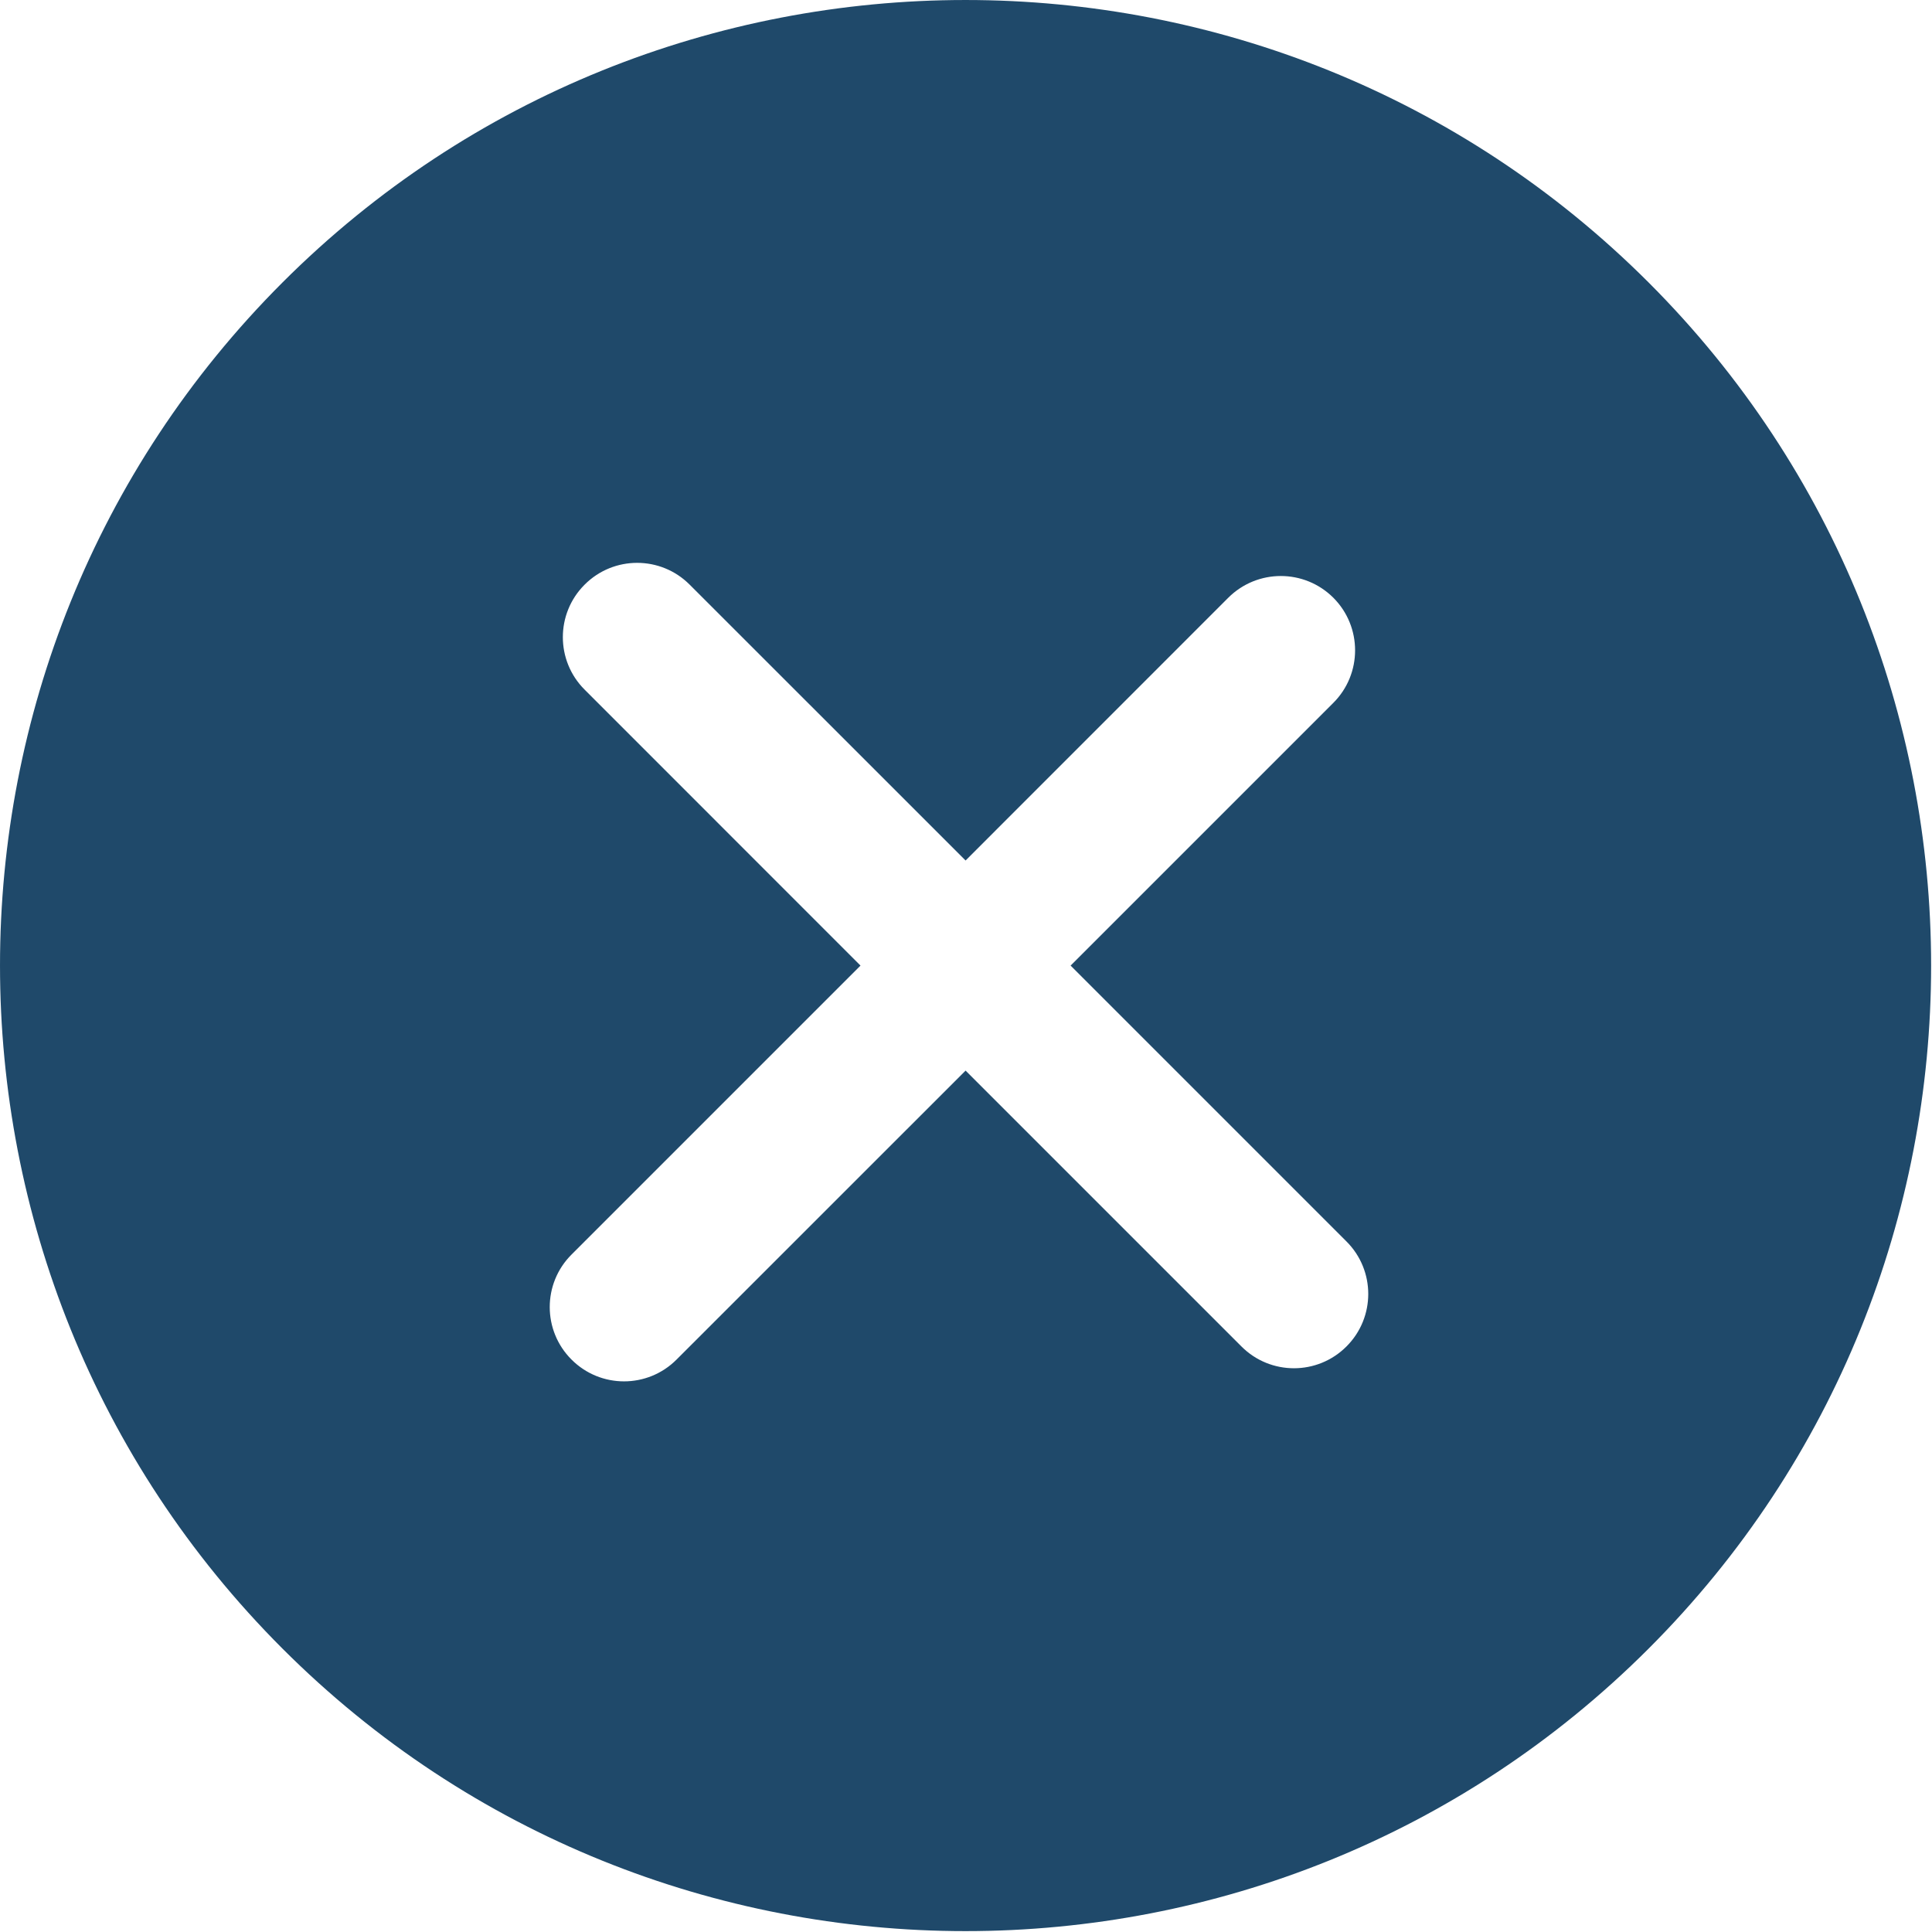
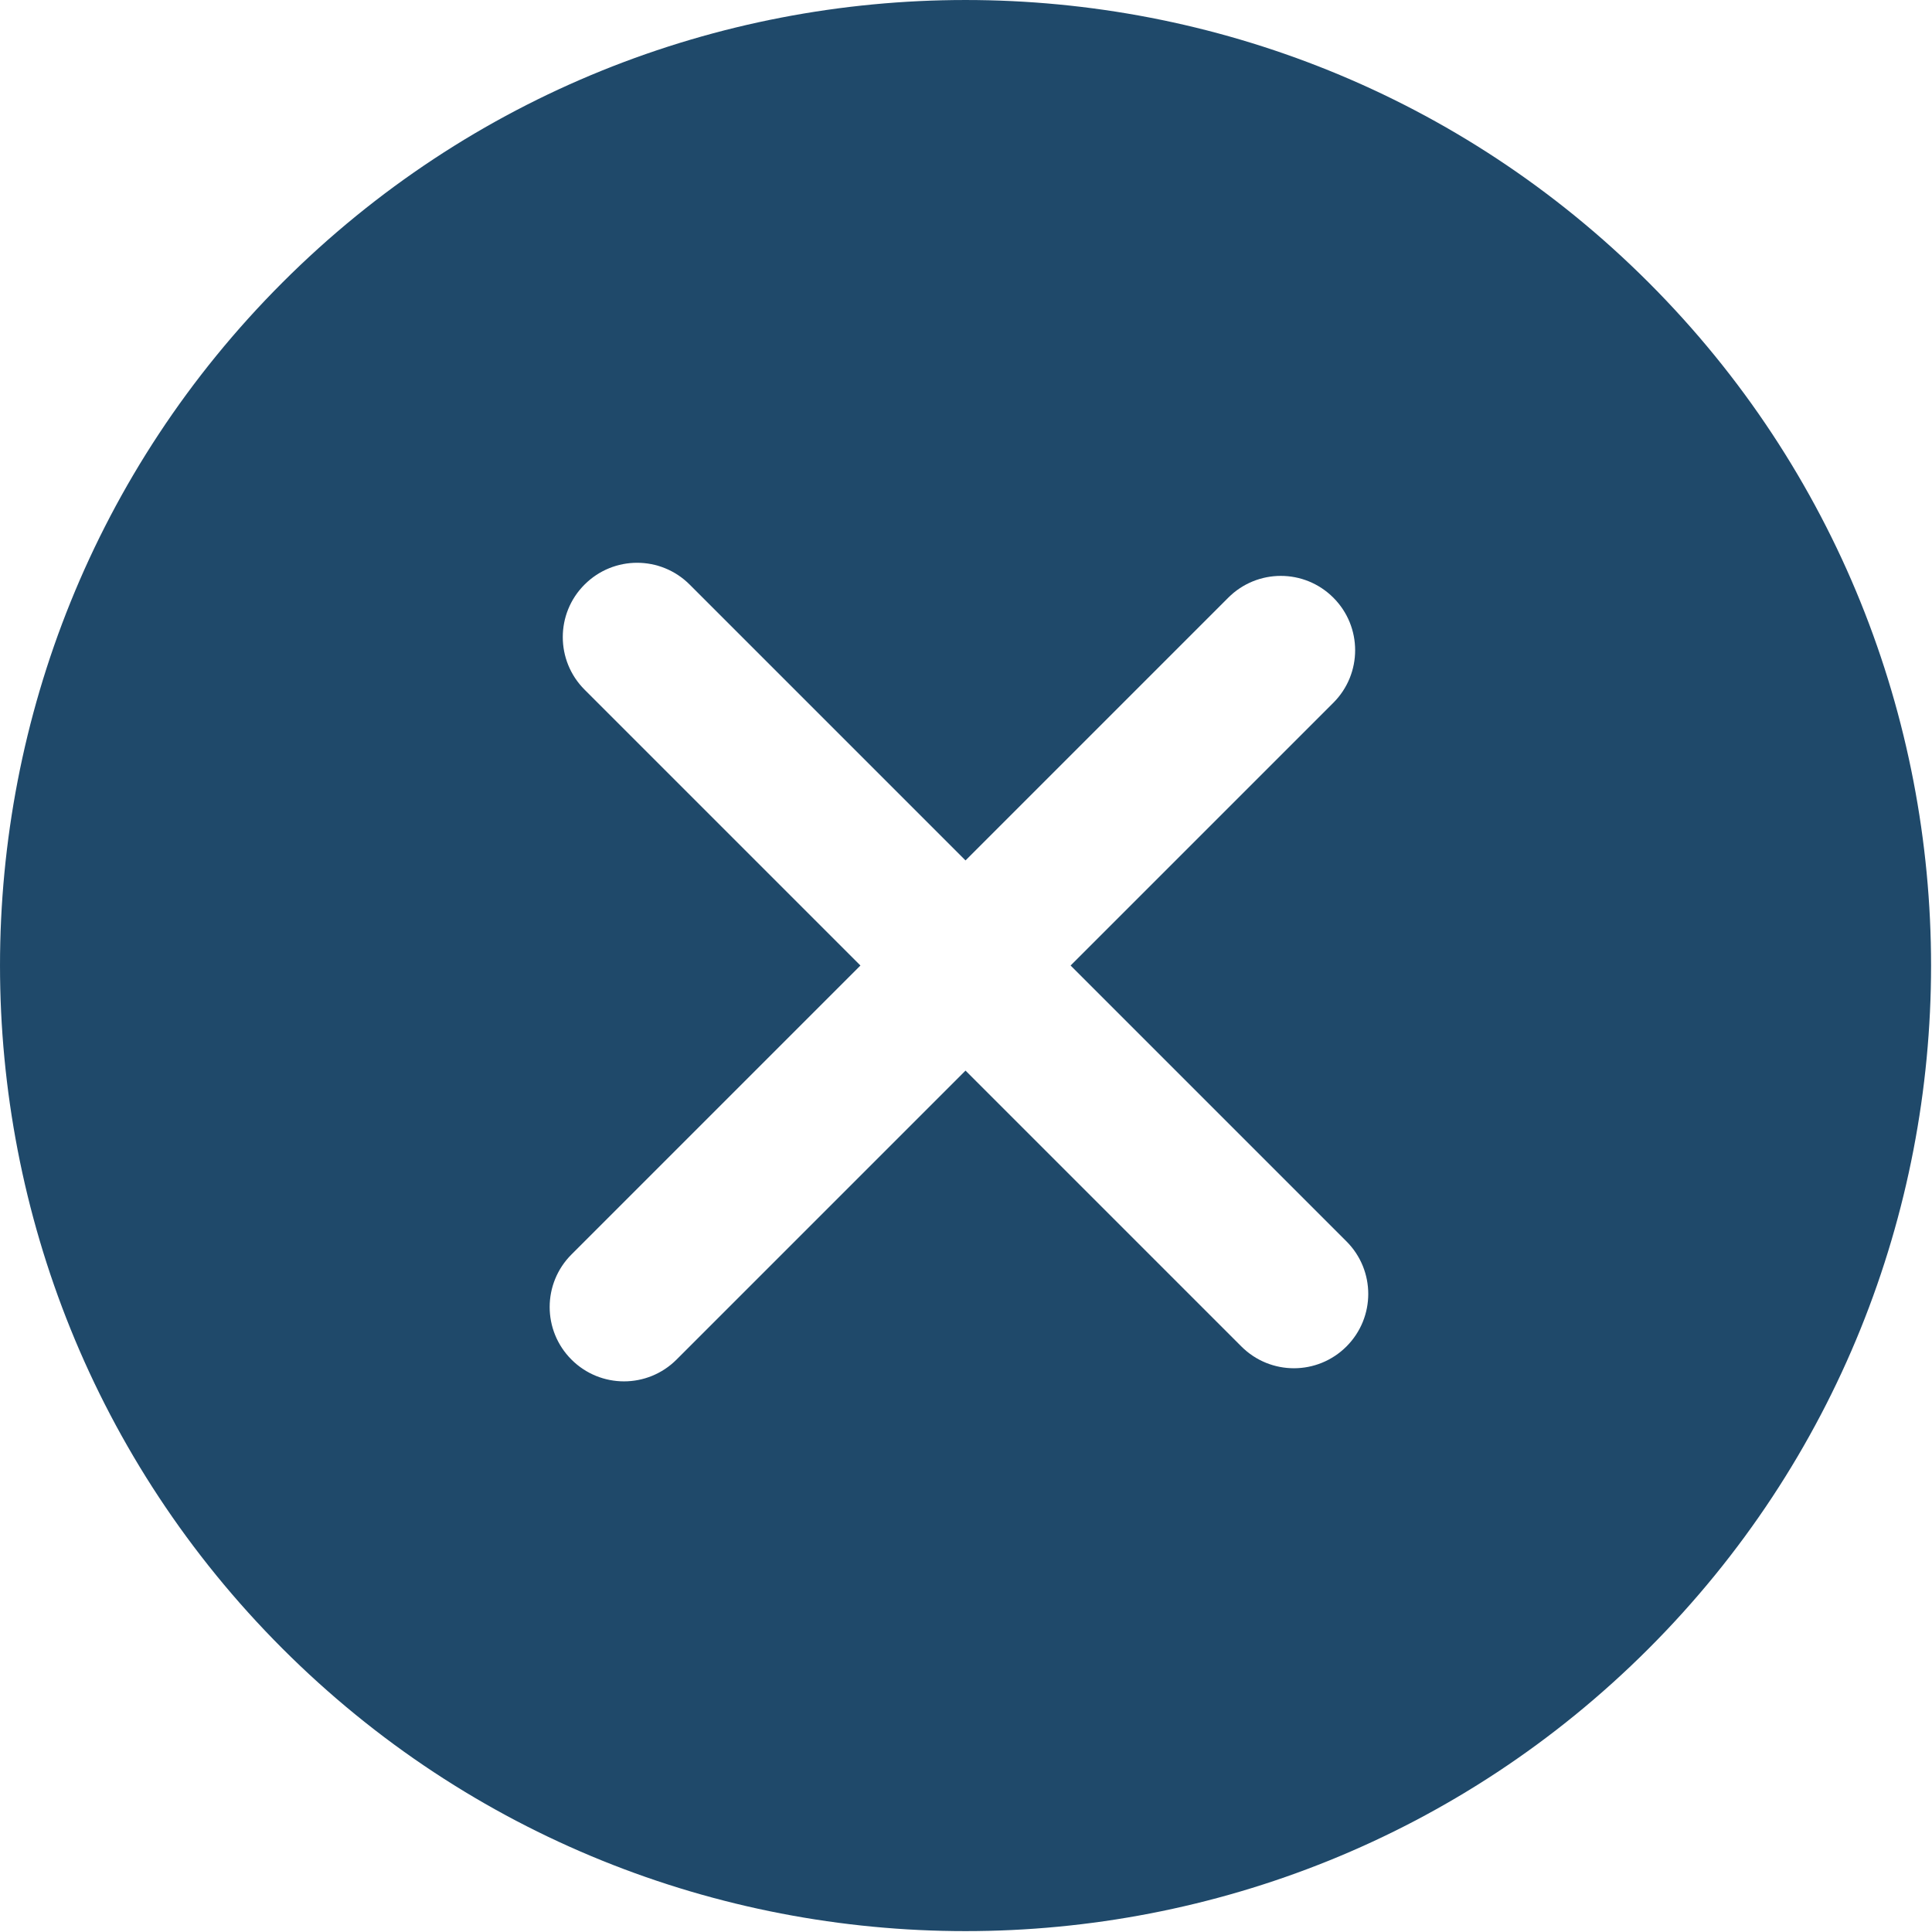
- <svg xmlns="http://www.w3.org/2000/svg" width="28px" height="28px" viewBox="0 0 28 28" version="1.1">
-   <g id="Final-Screens" stroke="none" stroke-width="1" fill="none" fill-rule="evenodd">
-     <g id="customer-master-rules-history-1" transform="translate(-1351, -216)" fill="#1F496A" fill-rule="nonzero">
-       <g id="error(3)" transform="translate(1351, 216)">
-         <path d="M23.893,4.094 C18.435,-1.364 9.553,-1.365 4.094,4.094 C-1.365,9.553 -1.364,18.434 4.094,23.893 C9.552,29.352 18.434,29.352 23.893,23.893 C29.352,18.434 29.352,9.552 23.893,4.094 Z M19.514,19.514 C19.094,19.935 18.412,19.935 17.992,19.514 L13.994,15.516 L9.805,19.704 C9.385,20.125 8.703,20.125 8.283,19.704 C7.862,19.284 7.862,18.602 8.283,18.182 L12.471,13.994 L8.473,9.995 C8.052,9.575 8.052,8.893 8.473,8.473 C8.893,8.052 9.575,8.052 9.995,8.473 L13.994,12.471 L17.801,8.663 C18.222,8.243 18.903,8.243 19.324,8.663 C19.744,9.084 19.744,9.766 19.324,10.186 L15.516,13.994 L19.514,17.992 C19.935,18.412 19.935,19.094 19.514,19.514 Z" id="Shape" />
+ <svg xmlns="http://www.w3.org/2000/svg" version="1.1" viewBox="0 0 28 28">
+   <g fill="none" fill-rule="evenodd">
+     <g transform="translate(-1351 -216)" fill="#1F496A" fill-rule="nonzero">
+       <g transform="translate(1351 216)">
+         <path d="m23.893 4.094c-5.458-5.458-14.34-5.459-19.799 0-5.459 5.459-5.458 14.34 0 19.799 5.458 5.459 14.34 5.459 19.799 0 5.458-5.459 5.458-14.341 0-19.799zm-4.379 15.42c-0.421 0.421-1.102 0.421-1.523 0l-3.998-3.998-4.188 4.188c-0.421 0.421-1.102 0.421-1.523 0-0.421-0.421-0.421-1.102 0-1.523l4.188-4.188-3.998-3.998c-0.421-0.421-0.421-1.103 0-1.523 0.421-0.421 1.102-0.421 1.523 0l3.998 3.998 3.808-3.808c0.421-0.421 1.102-0.421 1.523 0 0.421 0.421 0.421 1.102 0 1.523l-3.808 3.808 3.998 3.998c0.421 0.421 0.421 1.102 0 1.523z" />
      </g>
    </g>
  </g>
</svg>
